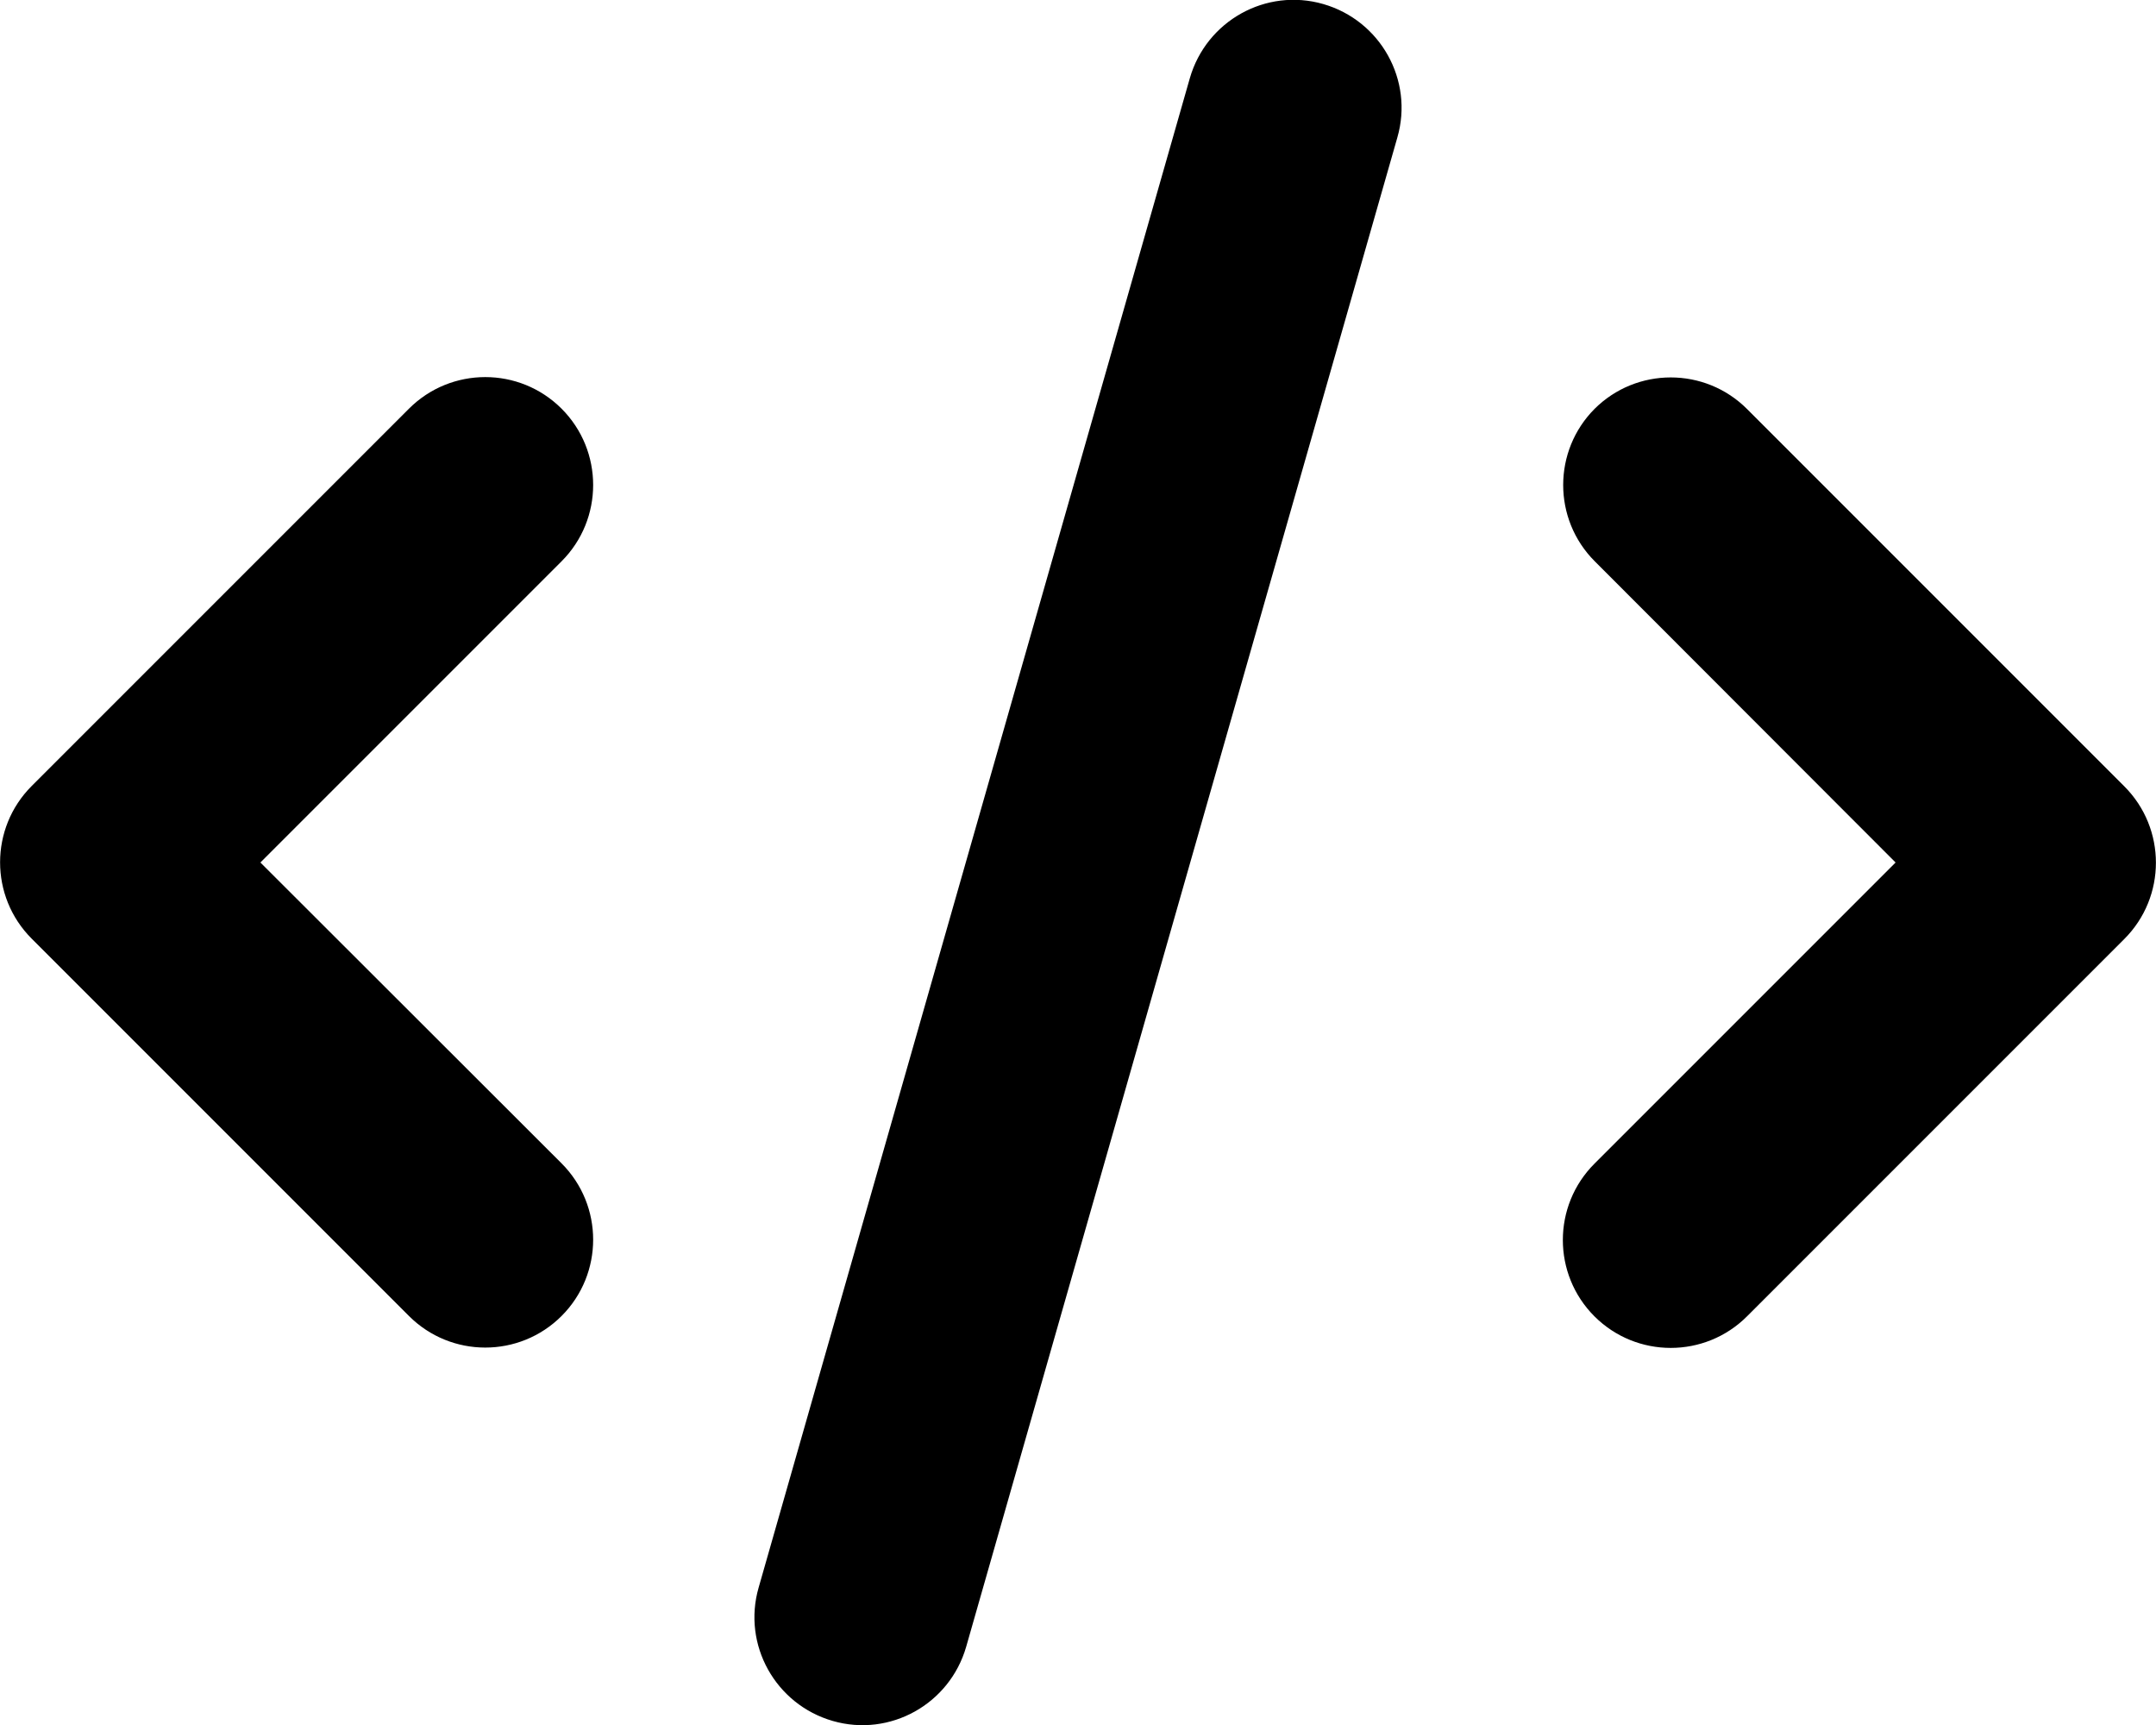
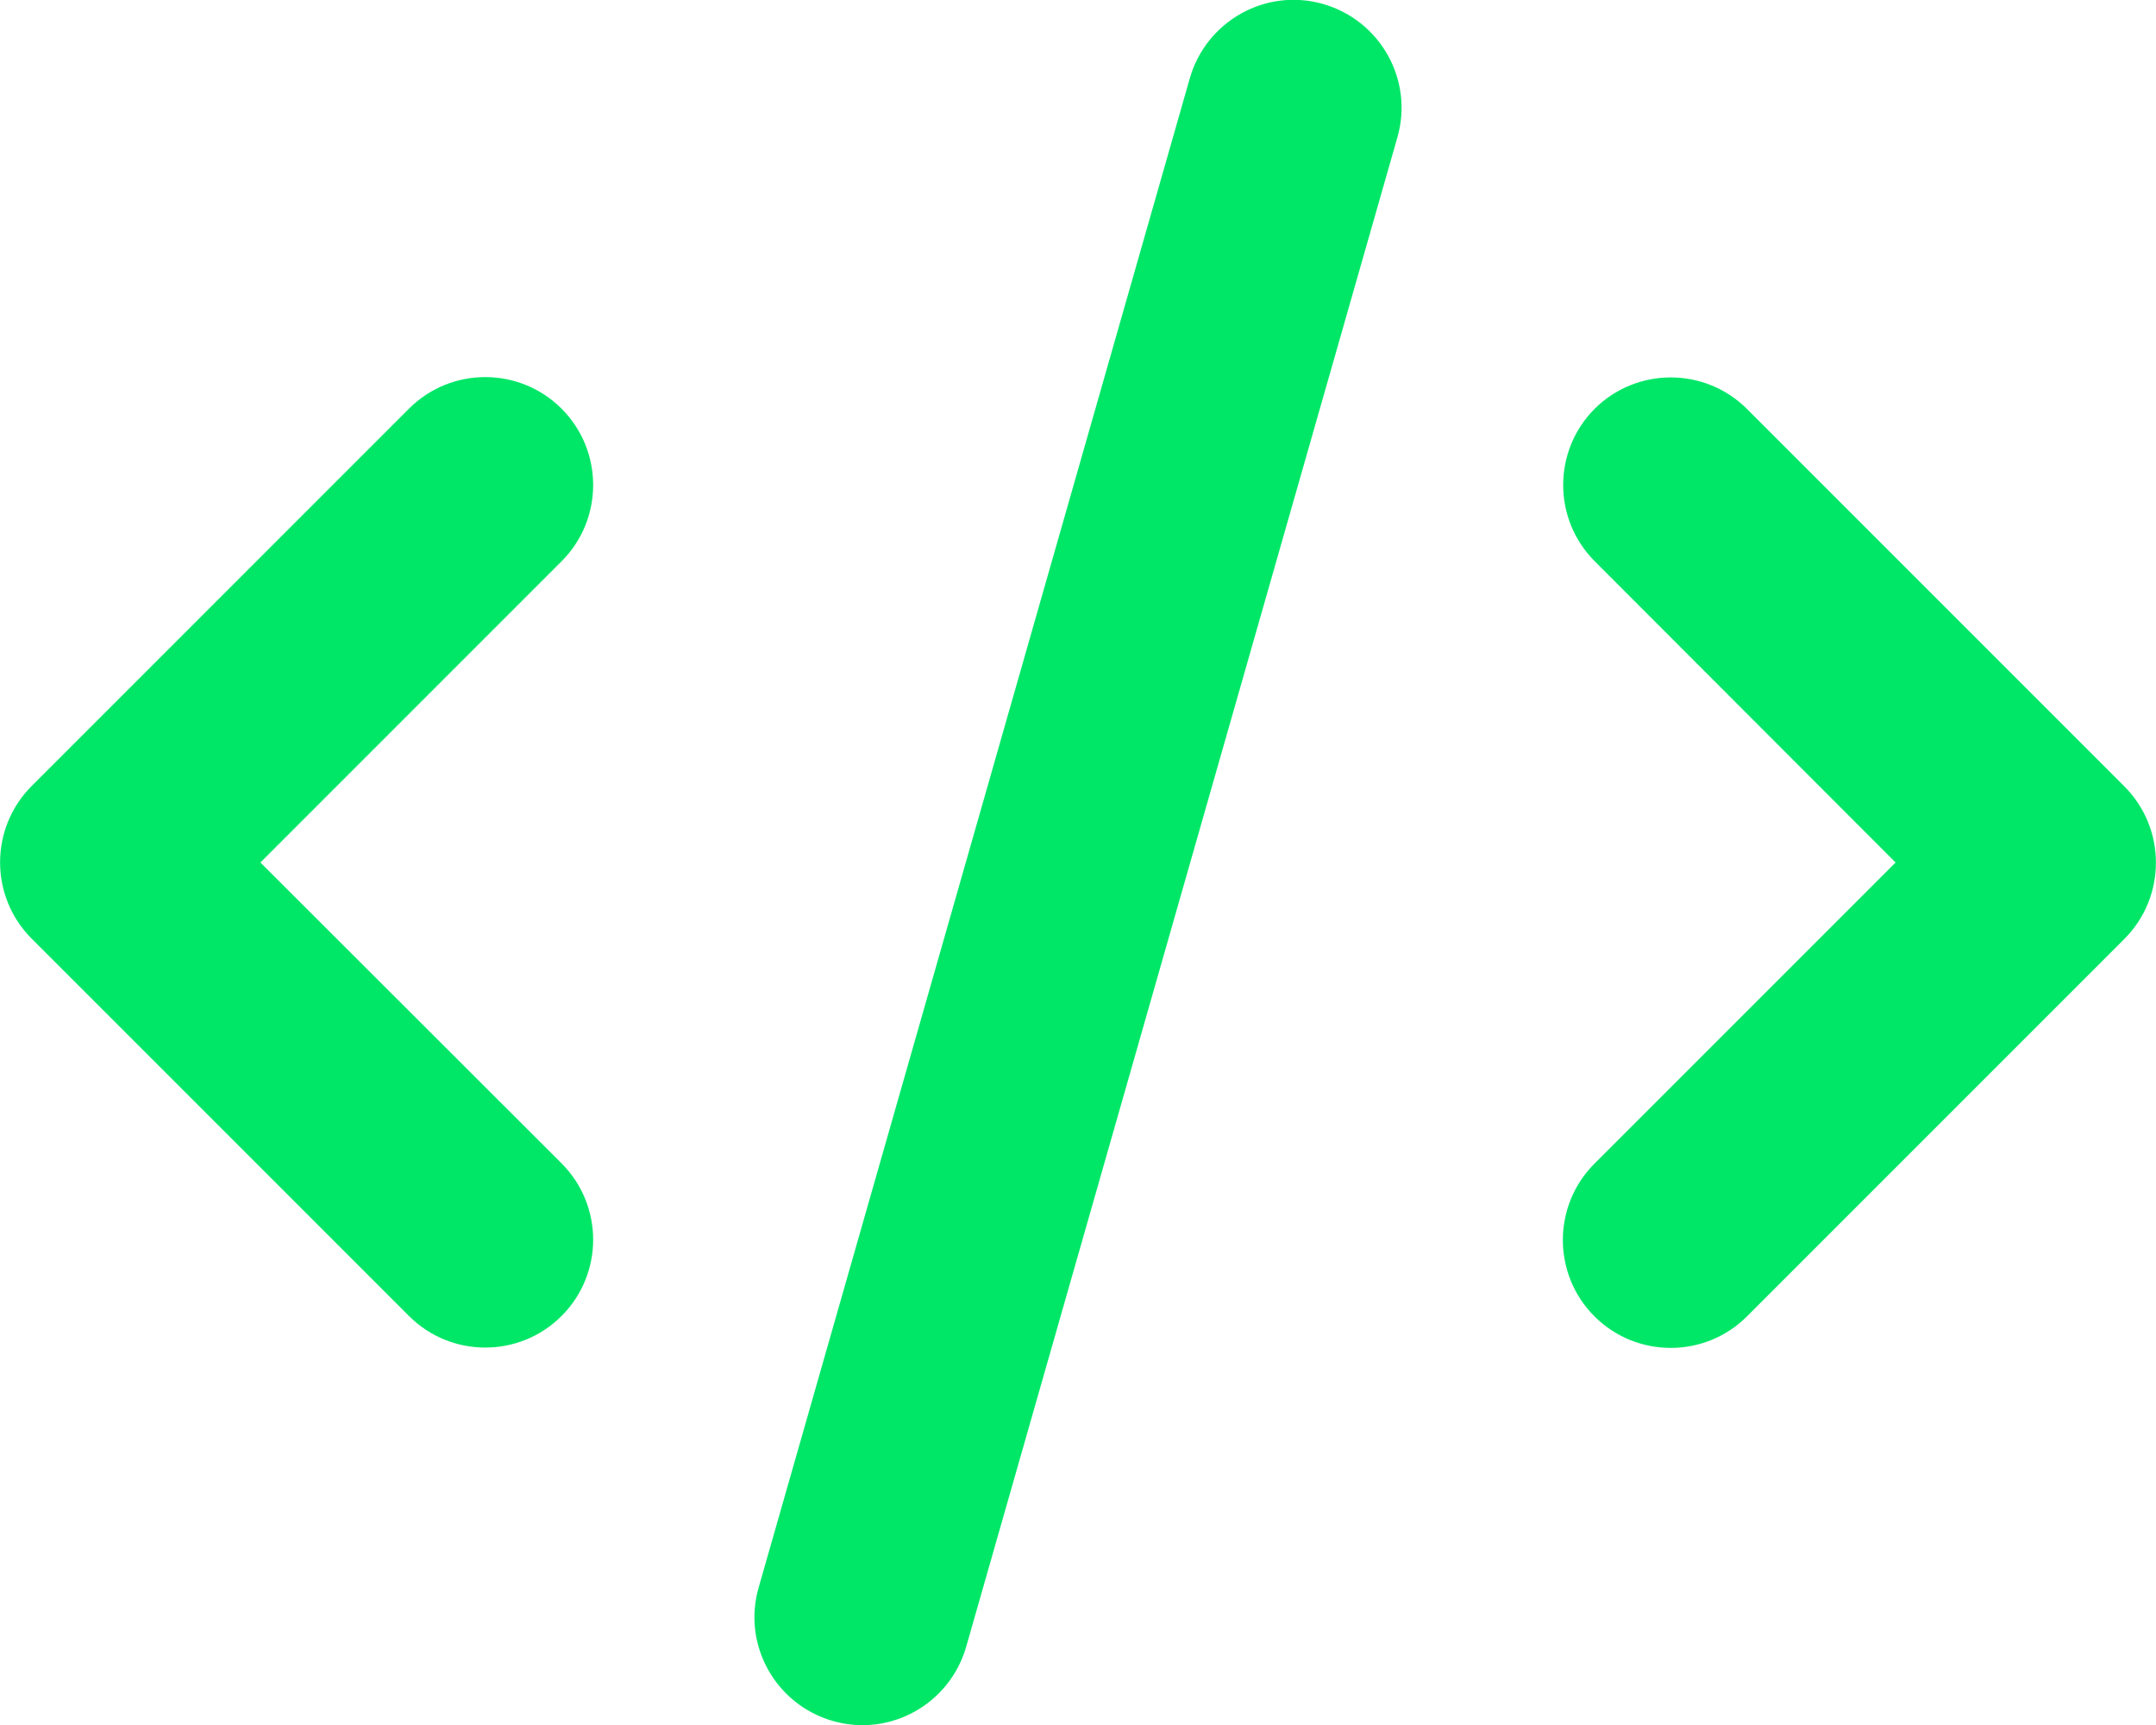
- <svg xmlns="http://www.w3.org/2000/svg" viewBox="0 0 640 512">
+ <svg xmlns="http://www.w3.org/2000/svg" viewBox="0 0 640 512" fill="#00E768">
  <path d="M392.8 1.2c-17-4.9-34.7 5-39.6 22l-128 448c-4.9 17 5 34.7 22 39.6s34.7-5 39.6-22l128-448c4.9-17-5-34.7-22-39.6zm80.6 120.1c-12.5 12.5-12.5 32.8 0 45.3L562.7 256l-89.4 89.4c-12.5 12.5-12.5 32.8 0 45.3s32.8 12.5 45.3 0l112-112c12.5-12.5 12.5-32.8 0-45.3l-112-112c-12.5-12.5-32.8-12.5-45.3 0zm-306.7 0c-12.5-12.5-32.8-12.5-45.3 0l-112 112c-12.5 12.5-12.5 32.8 0 45.3l112 112c12.5 12.5 32.8 12.5 45.3 0s12.5-32.8 0-45.3L77.3 256l89.4-89.4c12.5-12.5 12.5-32.8 0-45.3z" />
</svg>
